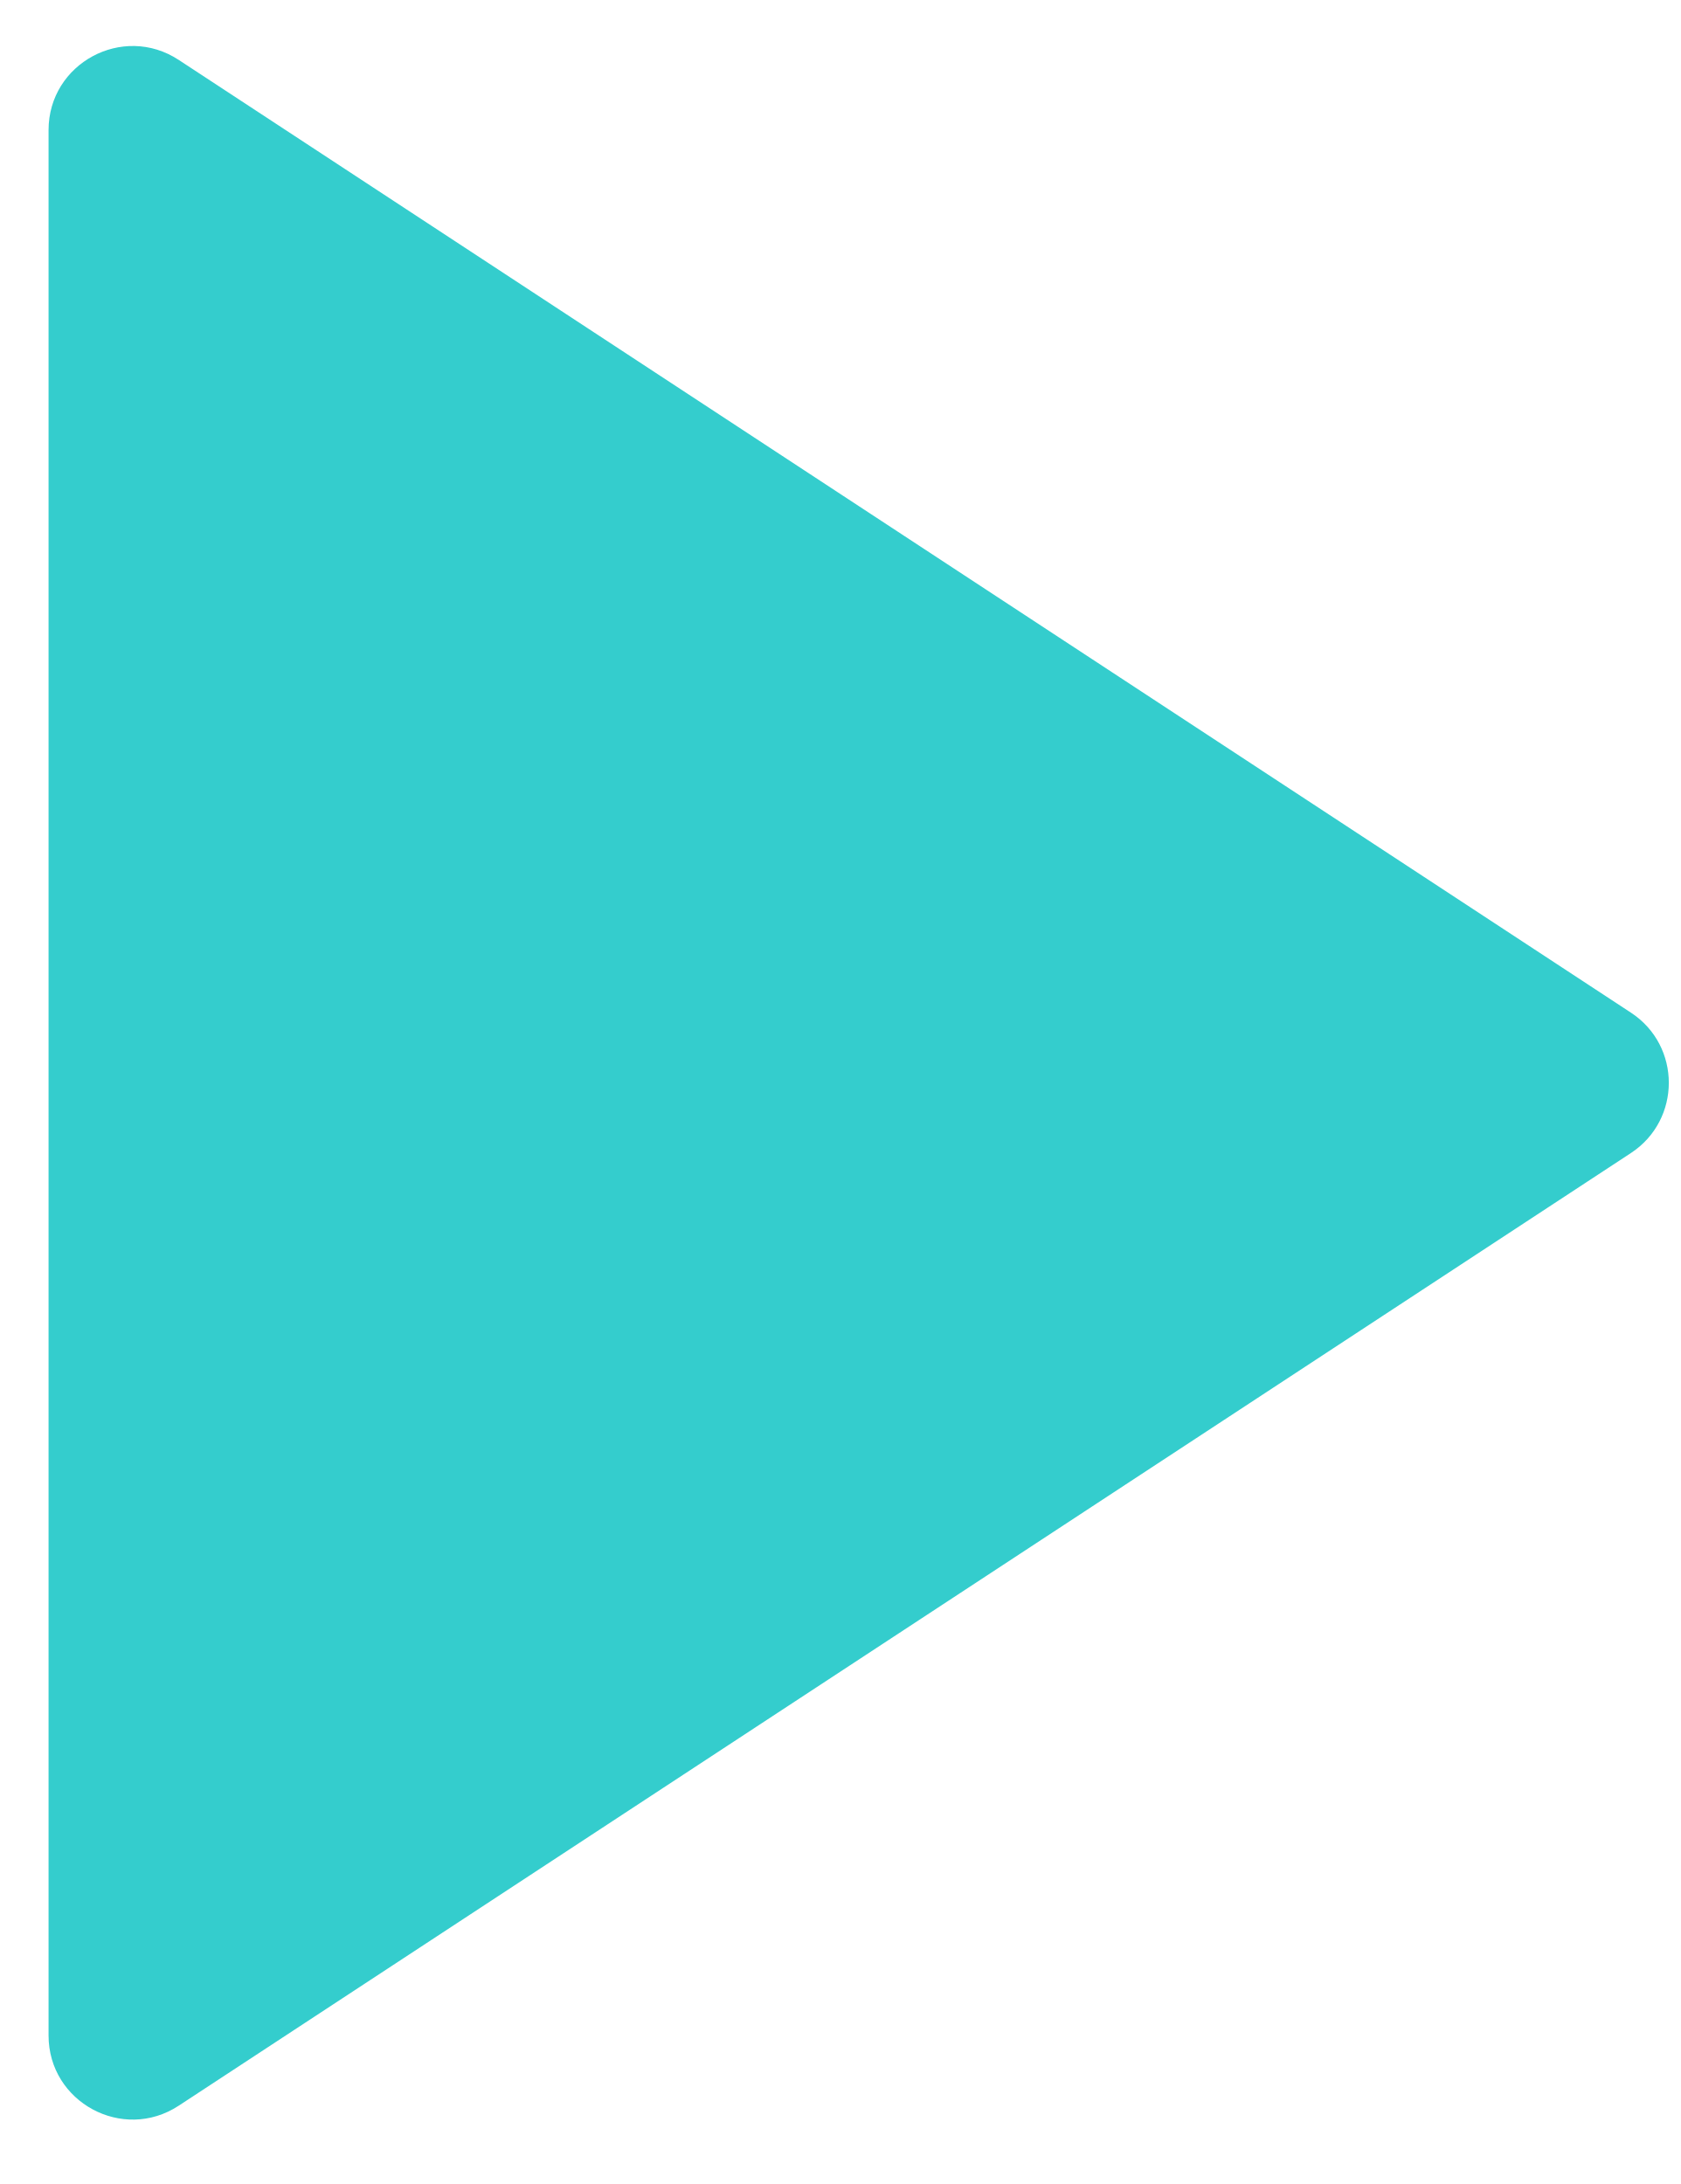
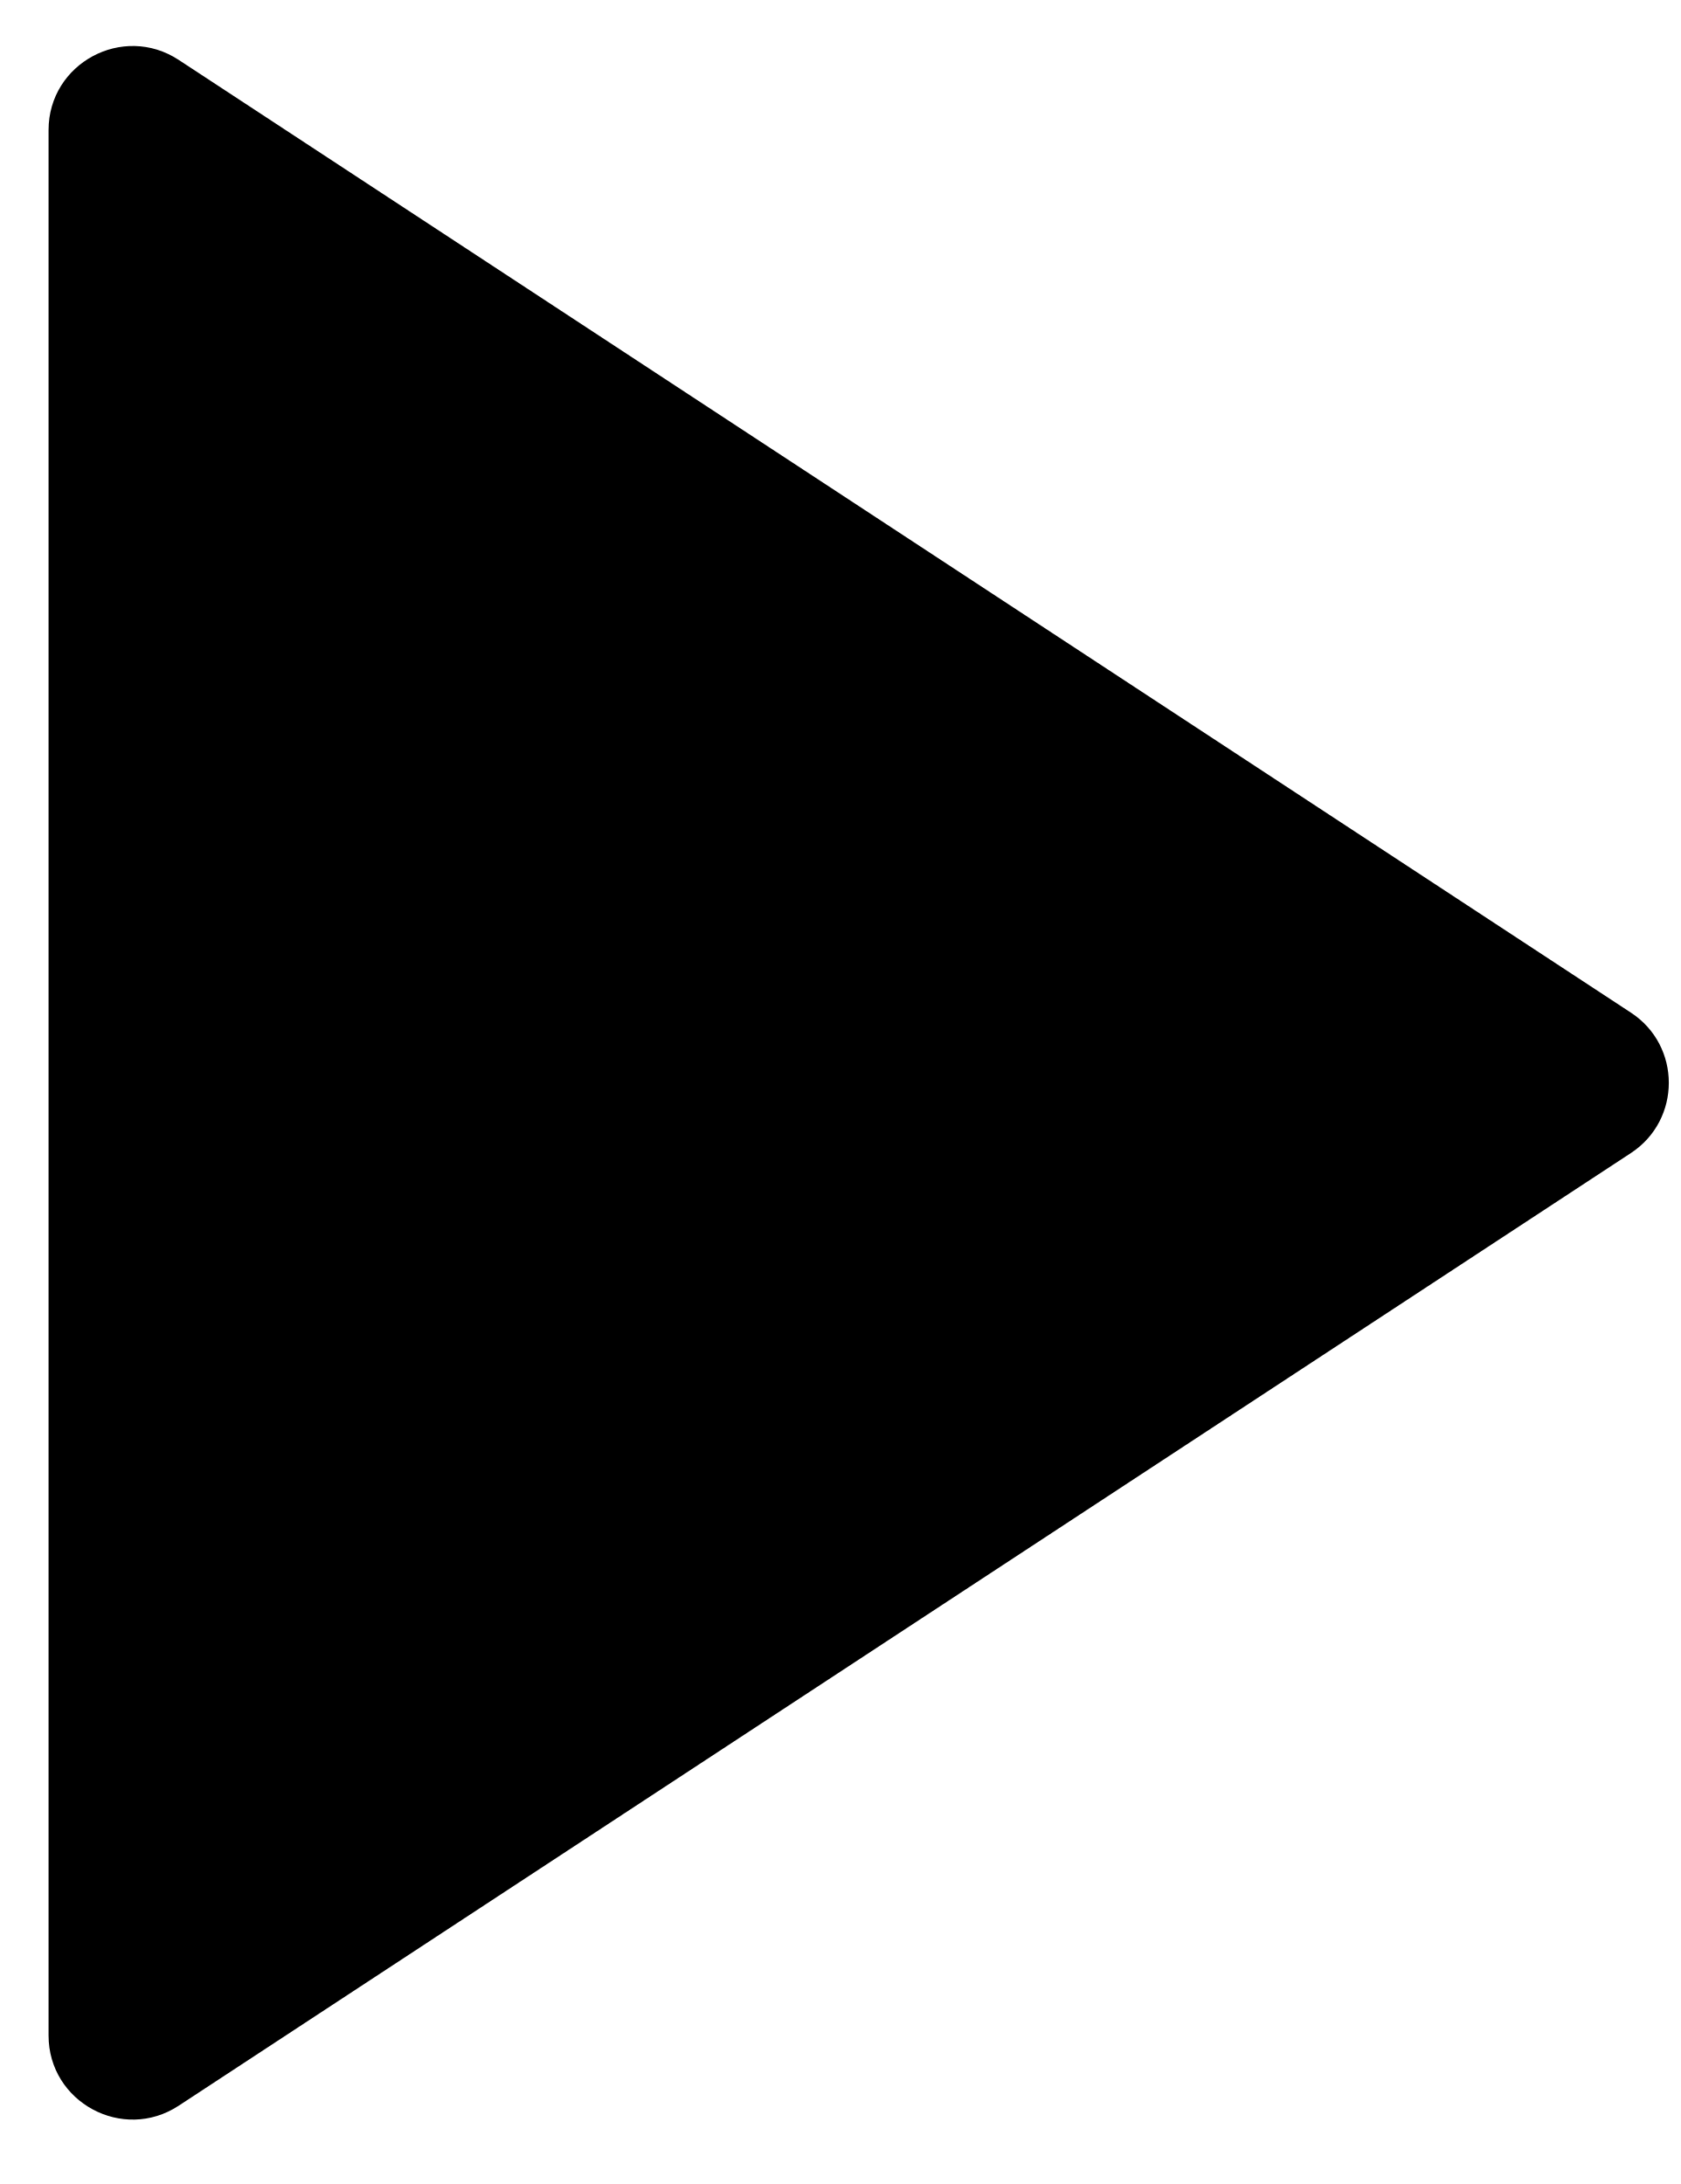
<svg xmlns="http://www.w3.org/2000/svg" width="20" height="26" viewBox="0 0 20 26" fill="none">
-   <path d="M19.413 12.055C20.015 12.449 20.015 13.332 19.413 13.727L2.127 25.068C1.462 25.504 0.578 25.027 0.578 24.232L0.578 1.549C0.578 0.754 1.462 0.277 2.127 0.713L19.413 12.055Z" fill="#34CDCD" />
+   <path d="M19.413 12.055C20.015 12.449 20.015 13.332 19.413 13.727L2.127 25.068C1.462 25.504 0.578 25.027 0.578 24.232L0.578 1.549C0.578 0.754 1.462 0.277 2.127 0.713L19.413 12.055Z" fill="currentColor" />
</svg>
